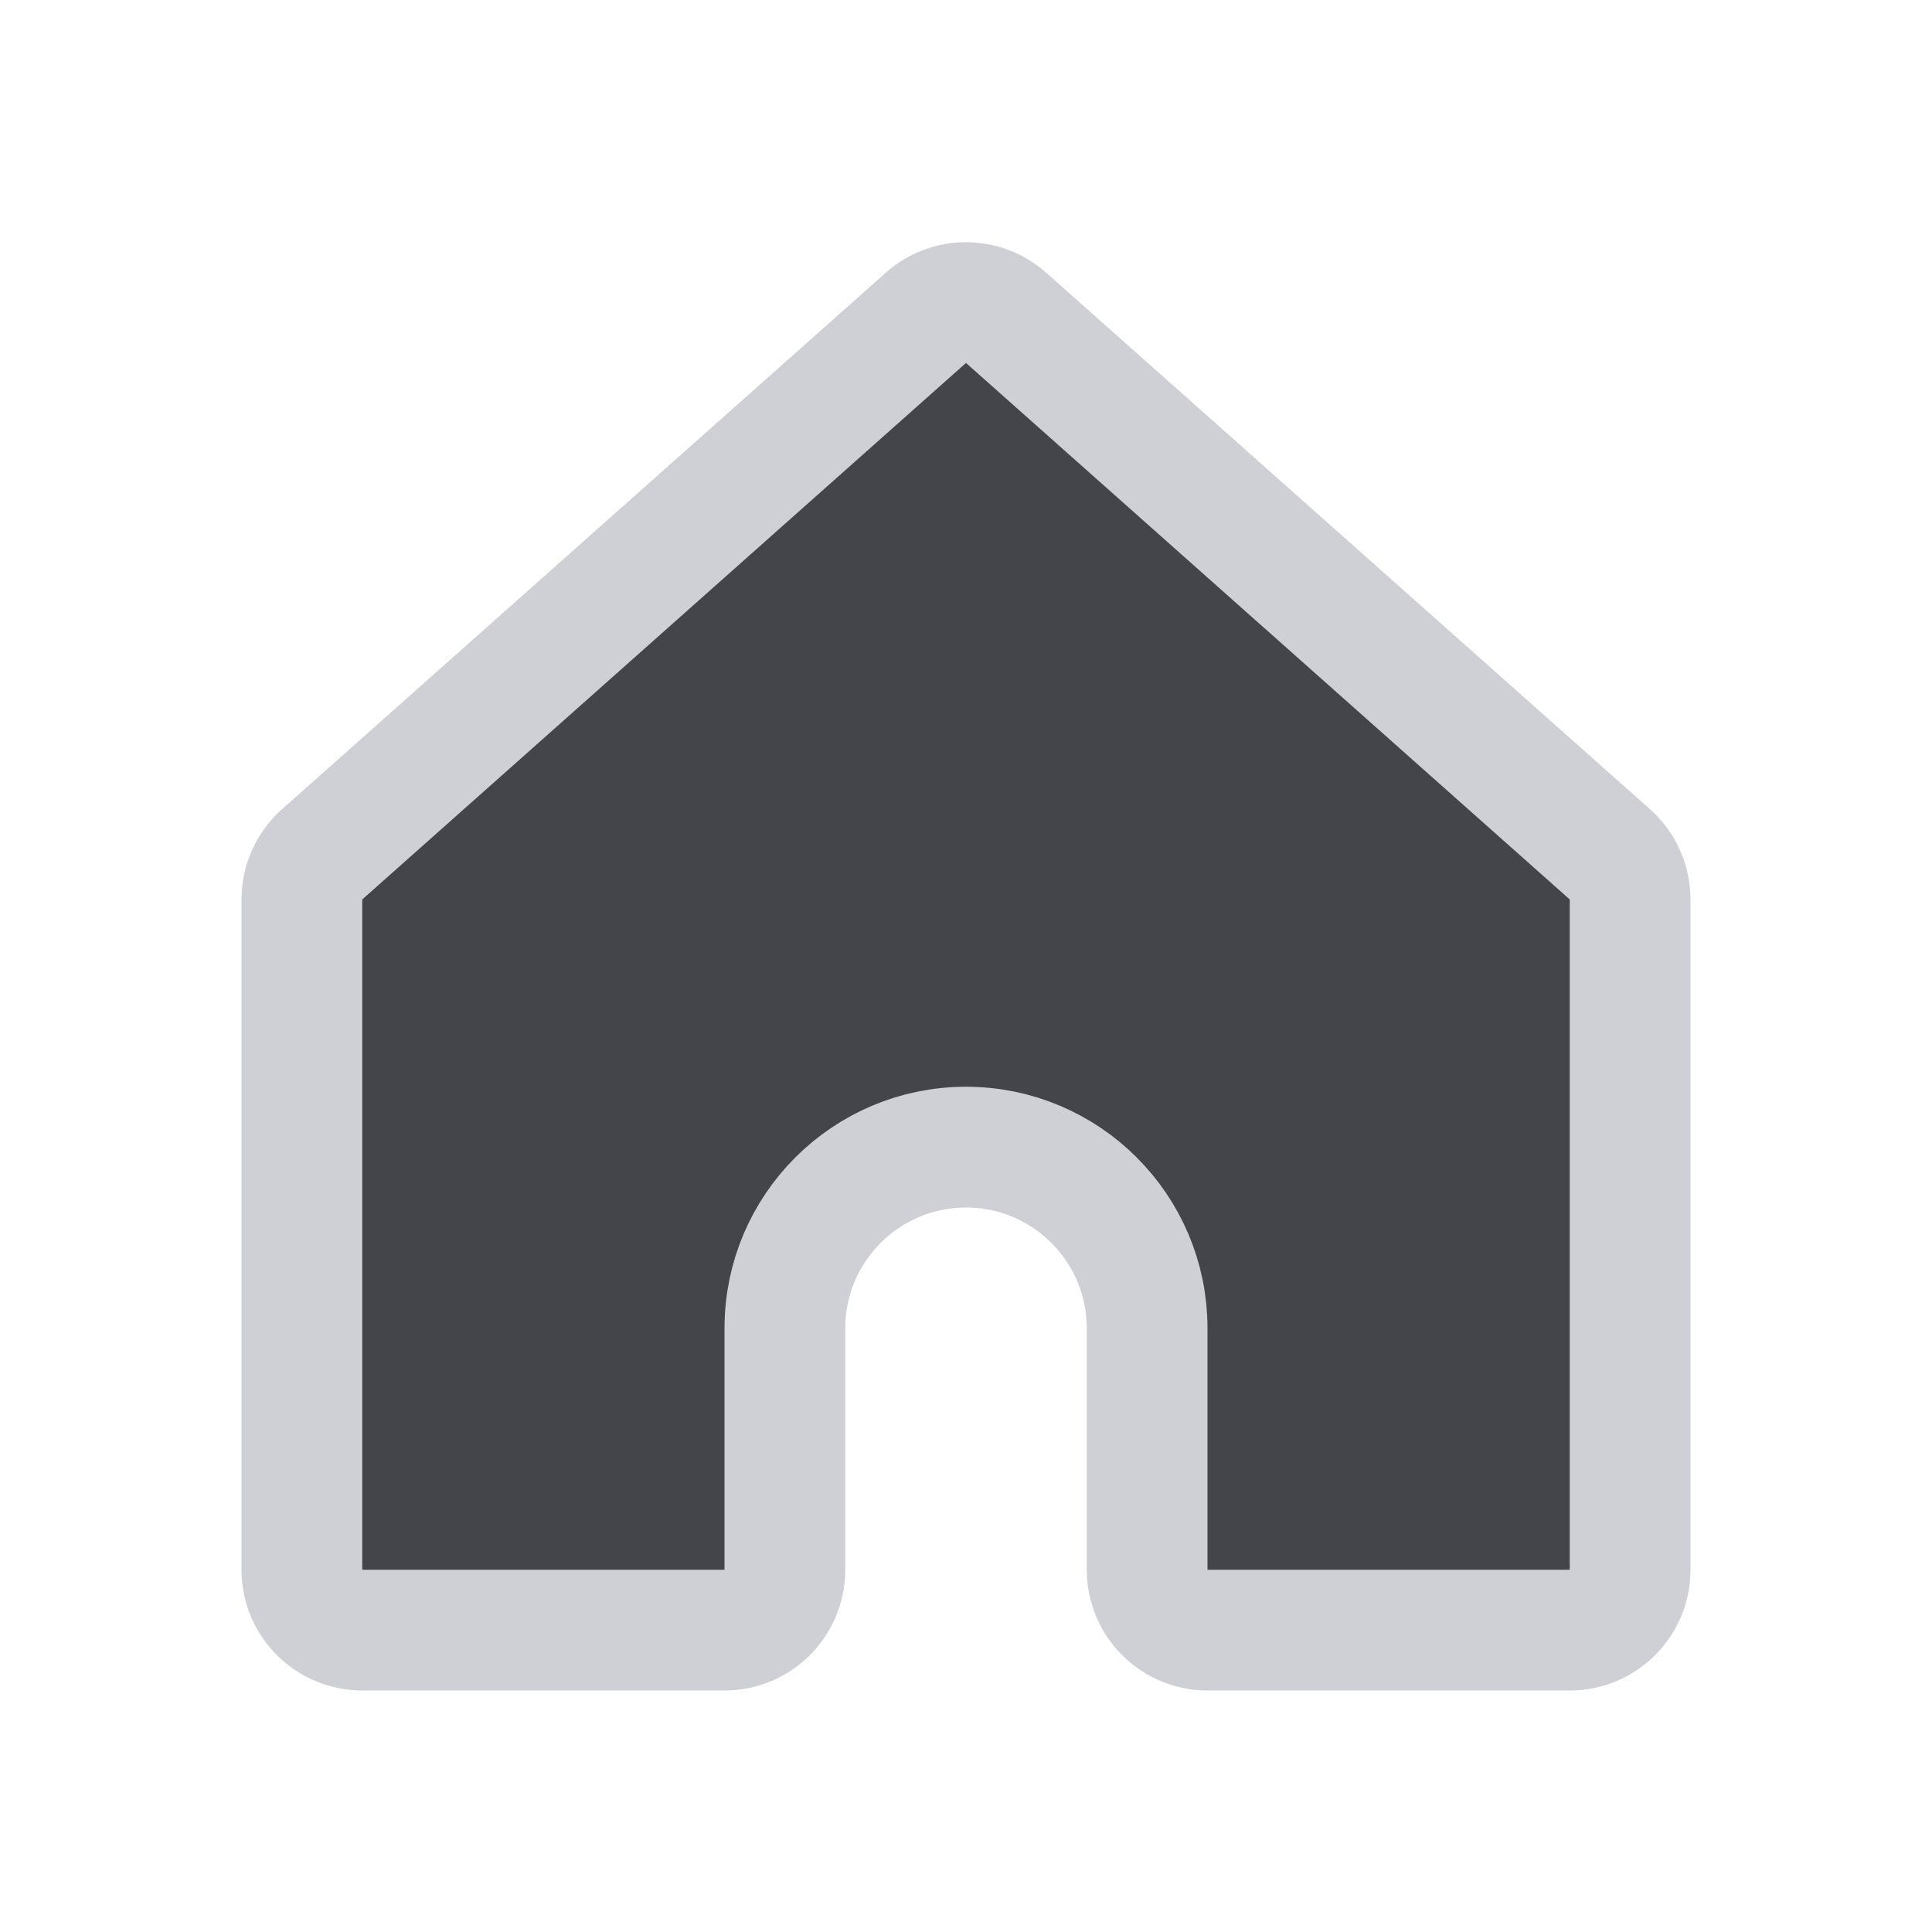
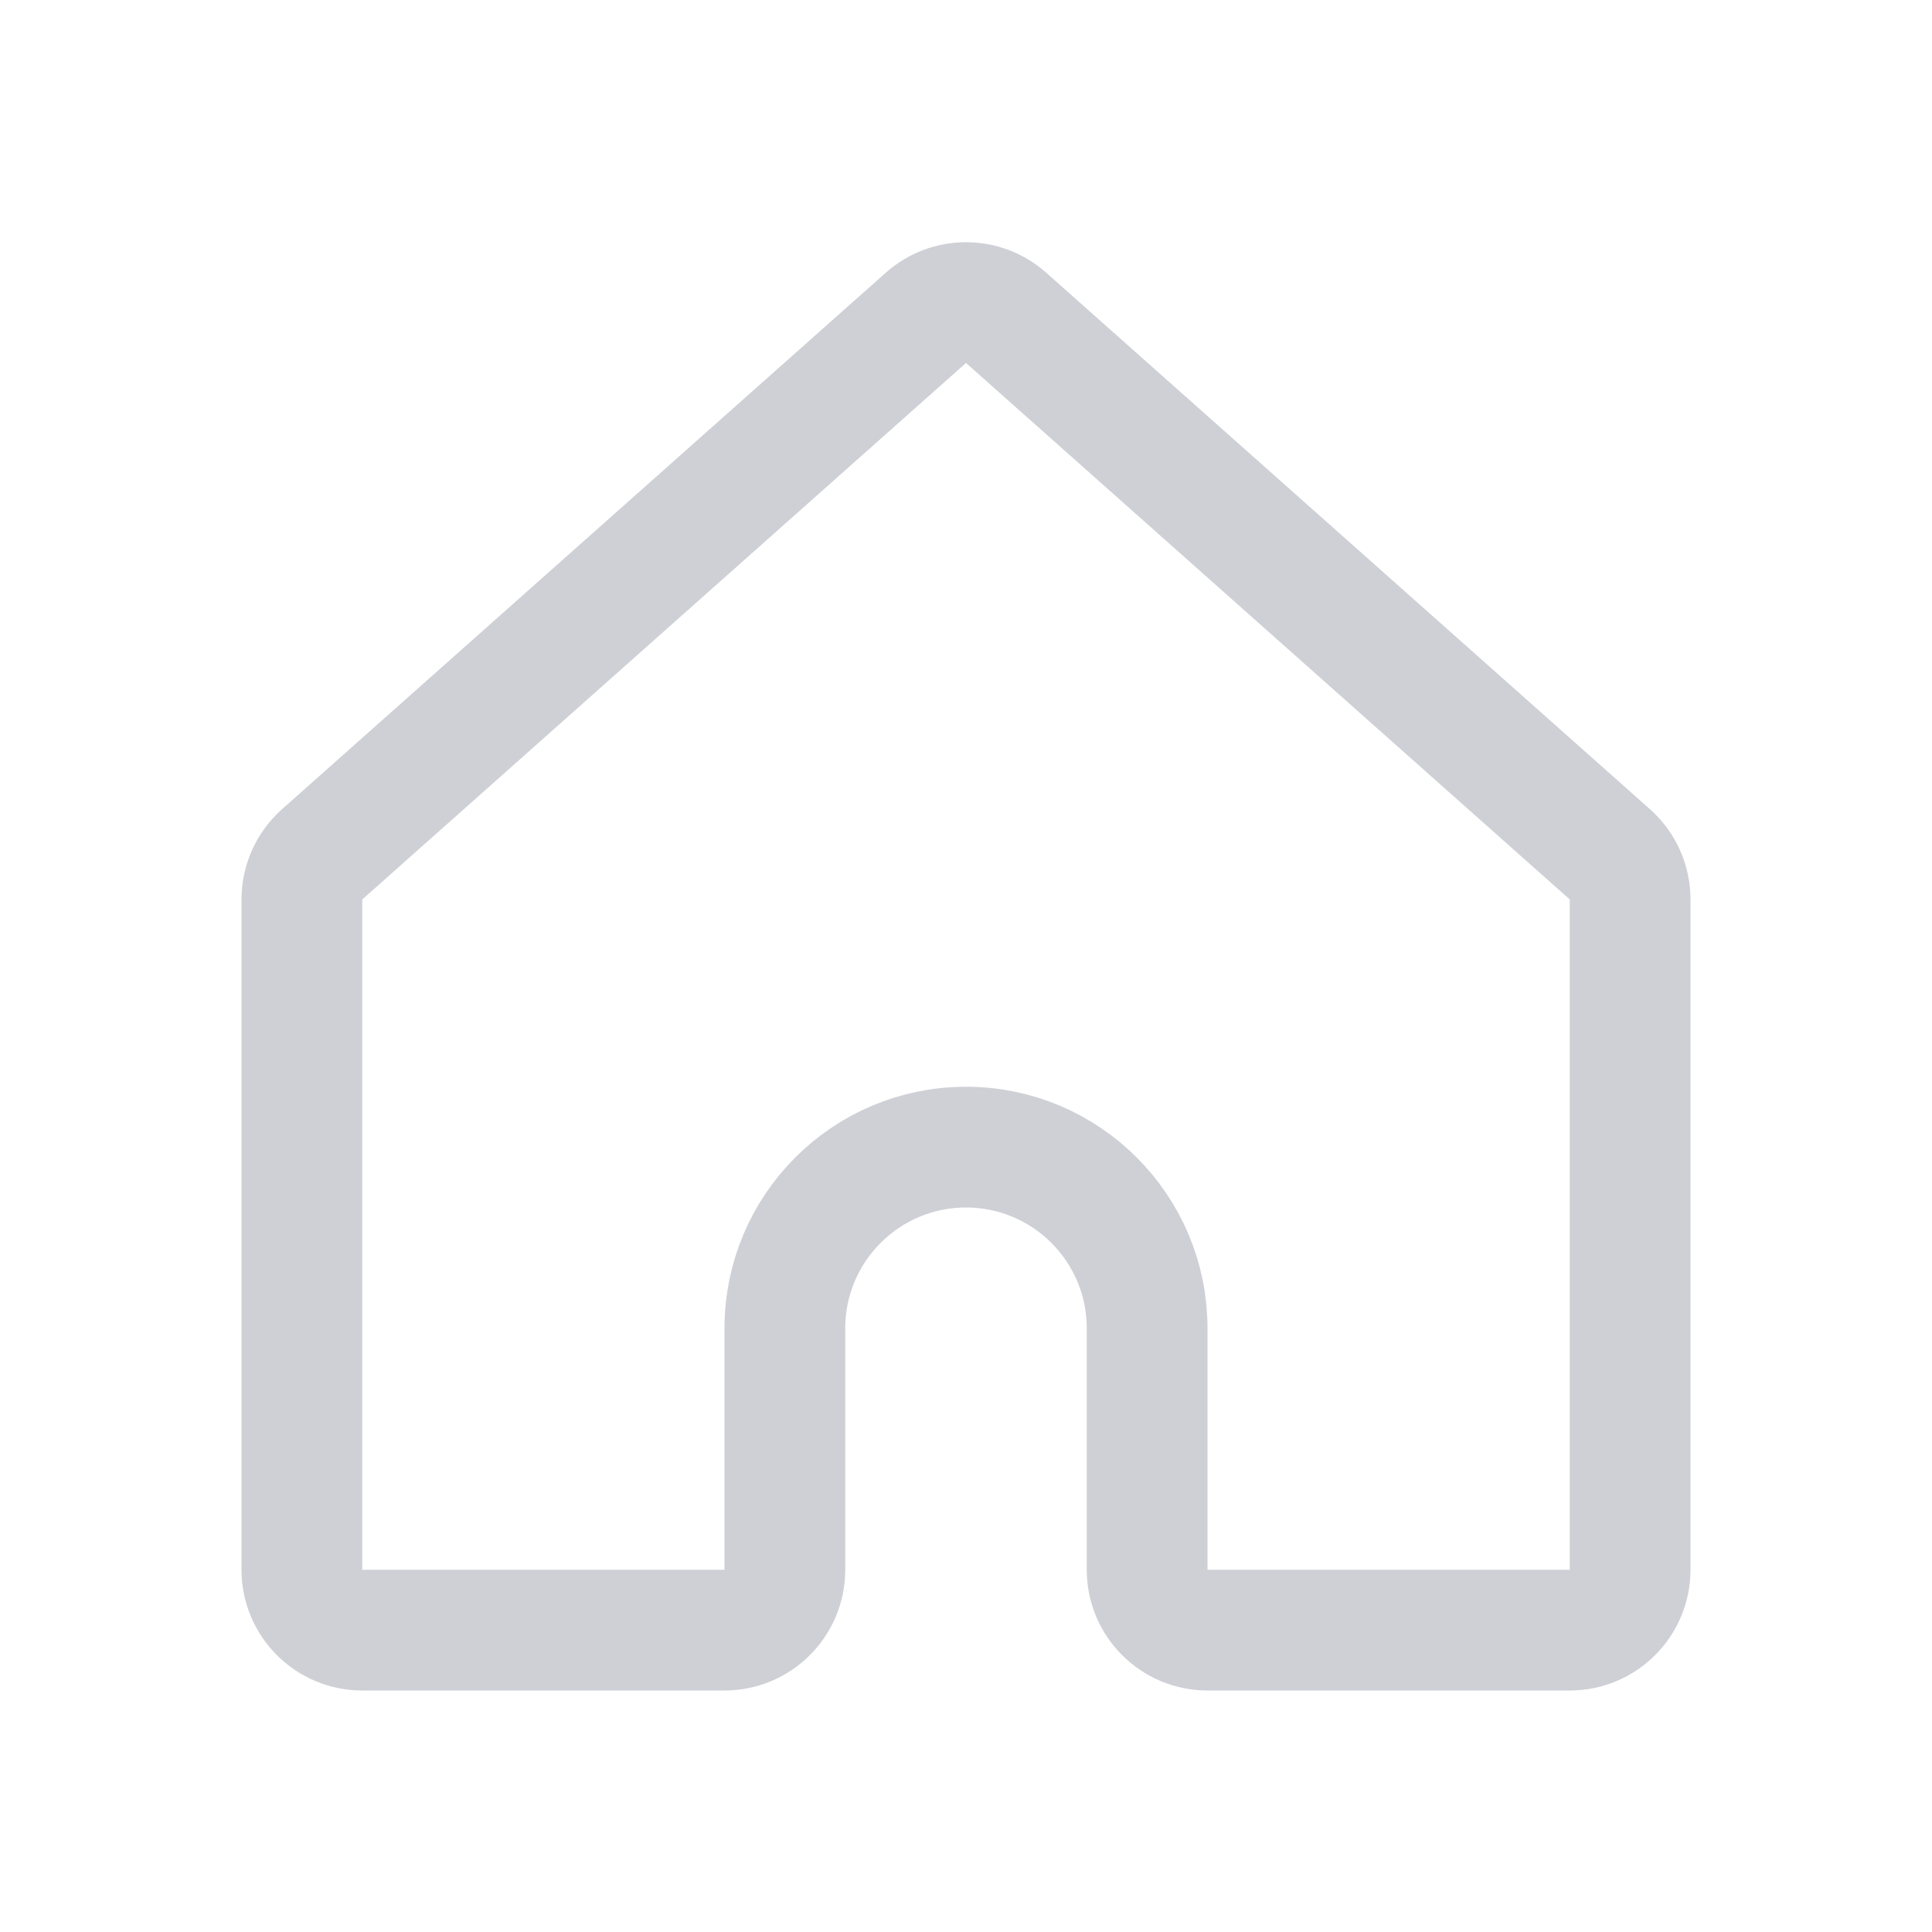
<svg xmlns="http://www.w3.org/2000/svg" width="16" height="16" viewBox="0 0 16 16" fill="none">
-   <path d="M8.332 2.632L13.332 7.075C13.439 7.17 13.5 7.306 13.5 7.449V13C13.5 13.276 13.276 13.5 13 13.5H10C9.724 13.5 9.5 13.276 9.5 13V11C9.5 10.172 8.828 9.5 8 9.5C7.172 9.5 6.5 10.172 6.5 11V13C6.5 13.276 6.276 13.5 6 13.5H3C2.724 13.5 2.5 13.276 2.5 13V7.449C2.5 7.306 2.561 7.17 2.668 7.075L7.668 2.632C7.857 2.464 8.143 2.464 8.332 2.632Z" fill="#43454A" stroke="#CED0D6" stroke-linecap="round" stroke-linejoin="round" />
+   <path d="M8.332 2.632L13.332 7.075C13.439 7.17 13.5 7.306 13.5 7.449V13C13.5 13.276 13.276 13.5 13 13.5H10C9.724 13.5 9.5 13.276 9.5 13V11C9.5 10.172 8.828 9.5 8 9.5C7.172 9.5 6.5 10.172 6.5 11V13C6.5 13.276 6.276 13.5 6 13.5H3C2.724 13.5 2.5 13.276 2.5 13V7.449C2.5 7.306 2.561 7.17 2.668 7.075L7.668 2.632C7.857 2.464 8.143 2.464 8.332 2.632Z" stroke="#CED0D6" stroke-linecap="round" stroke-linejoin="round" />
</svg>
